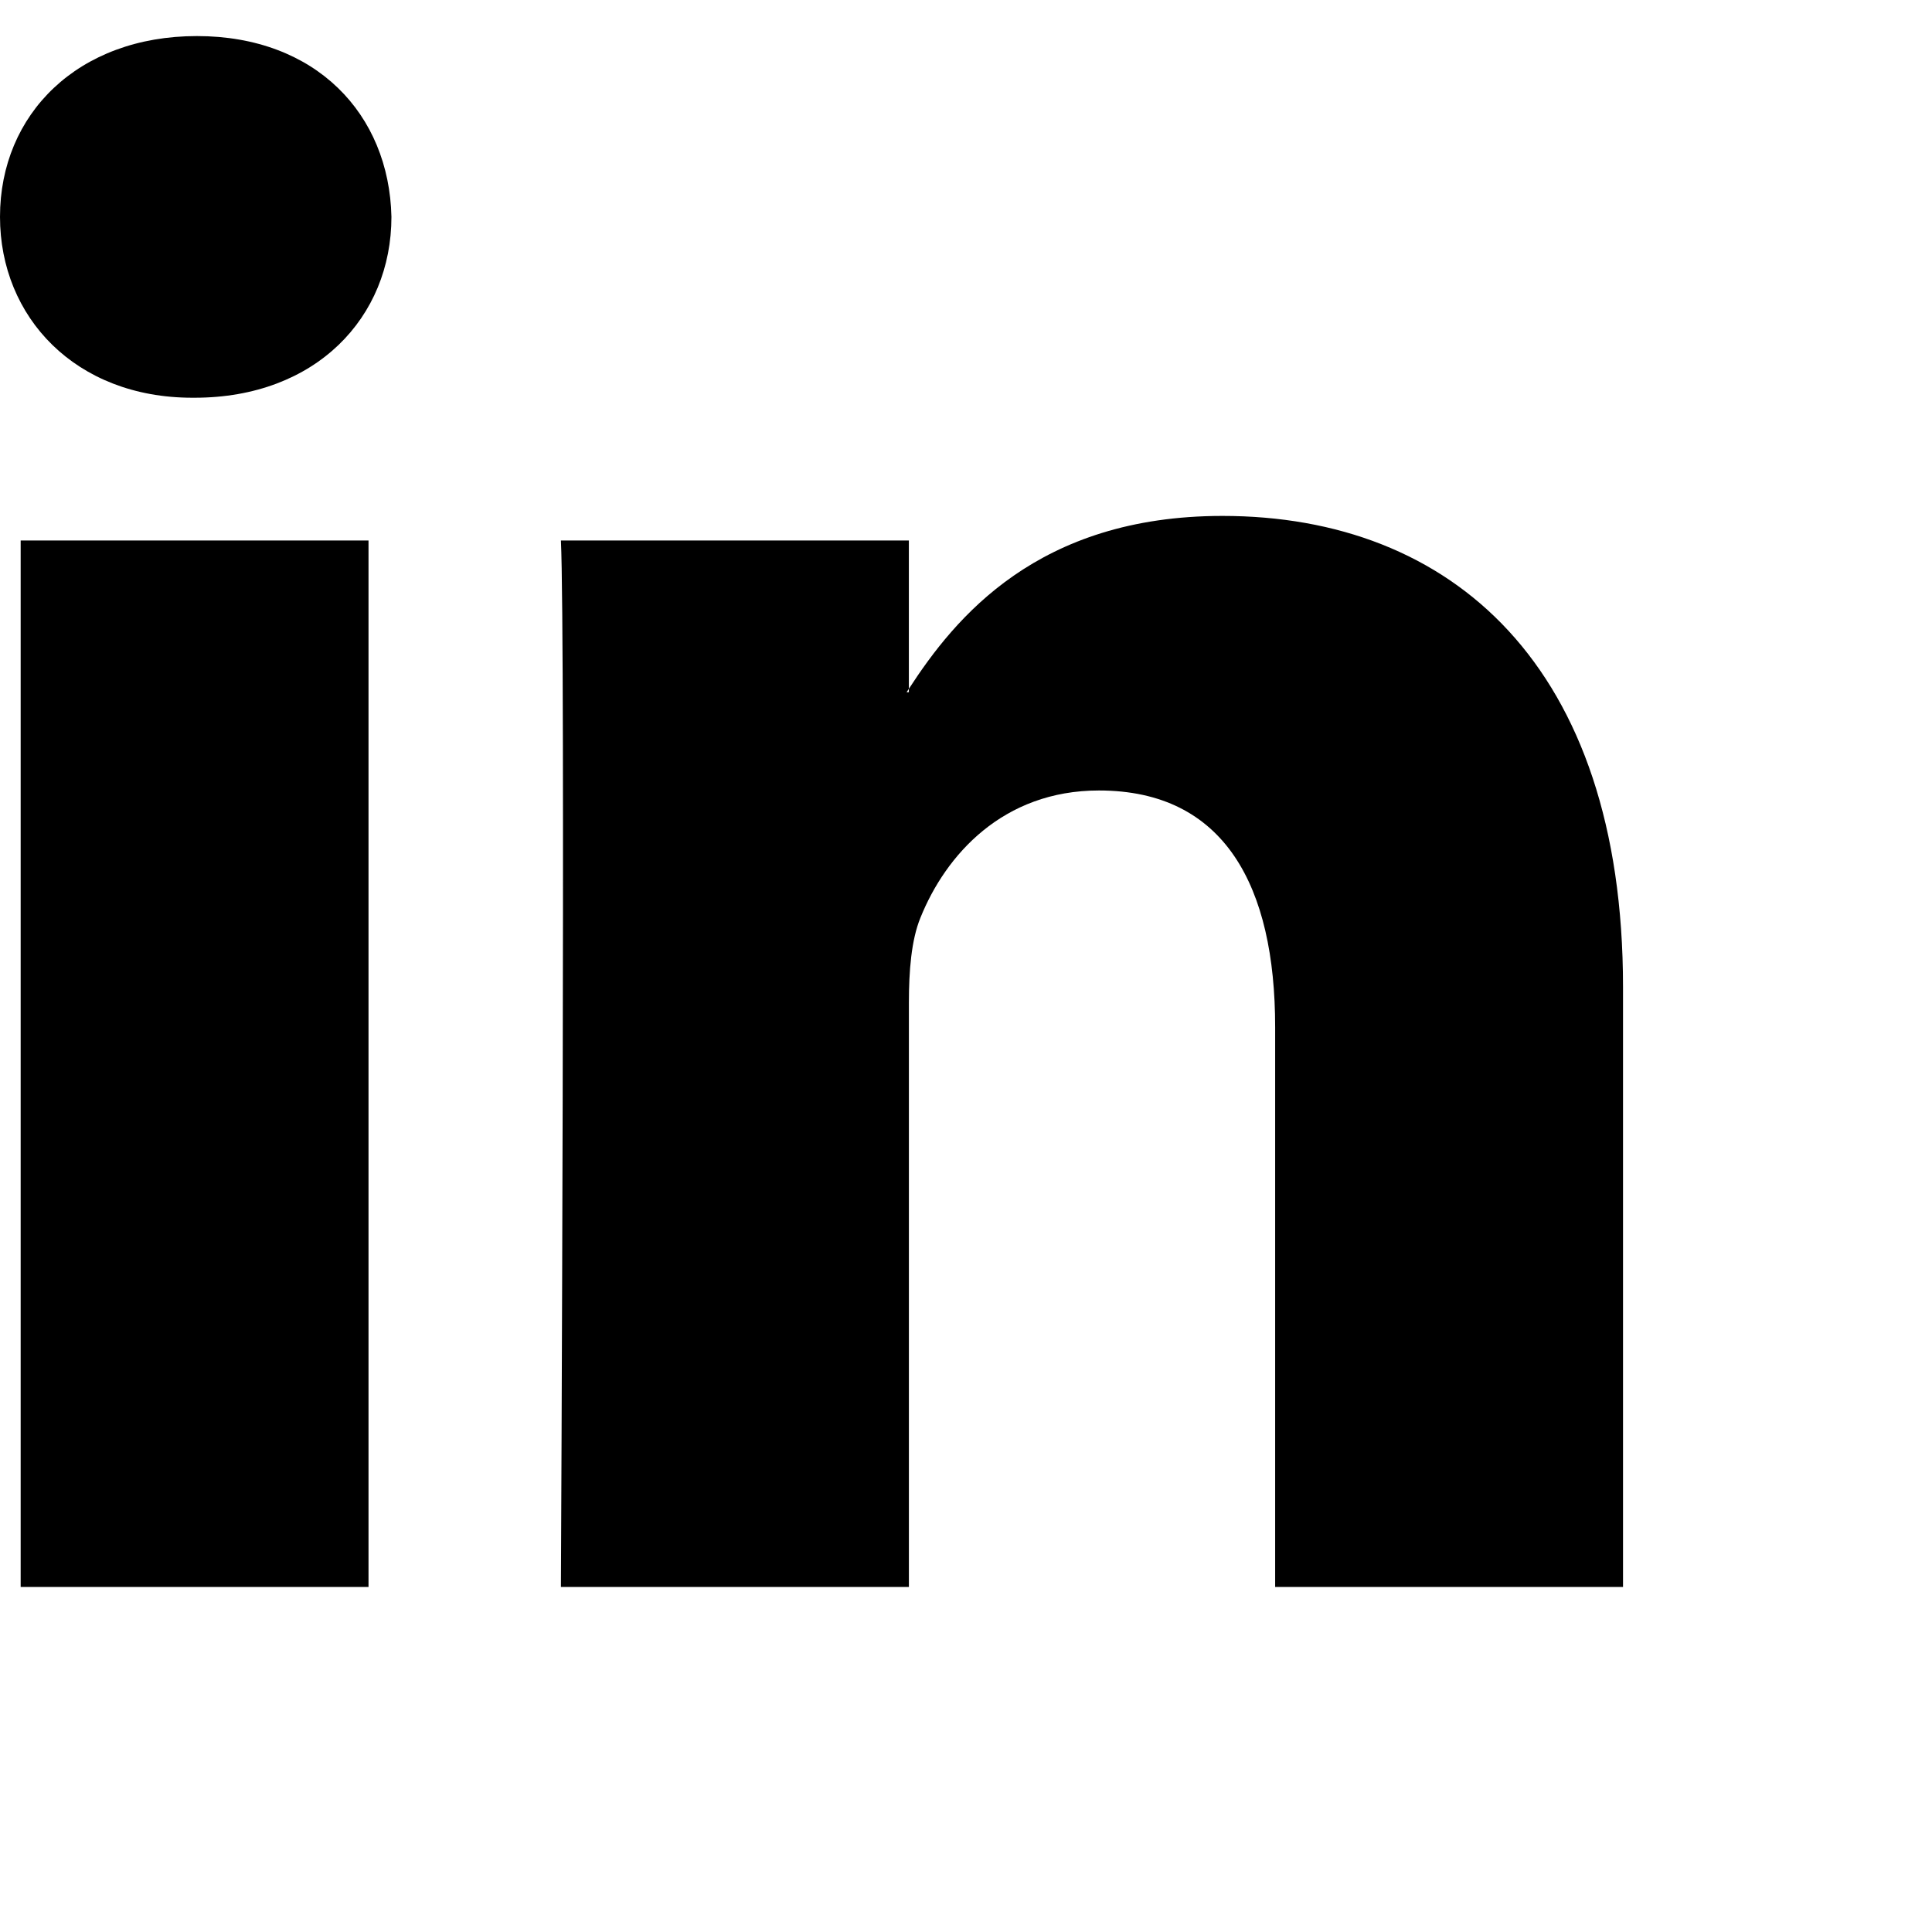
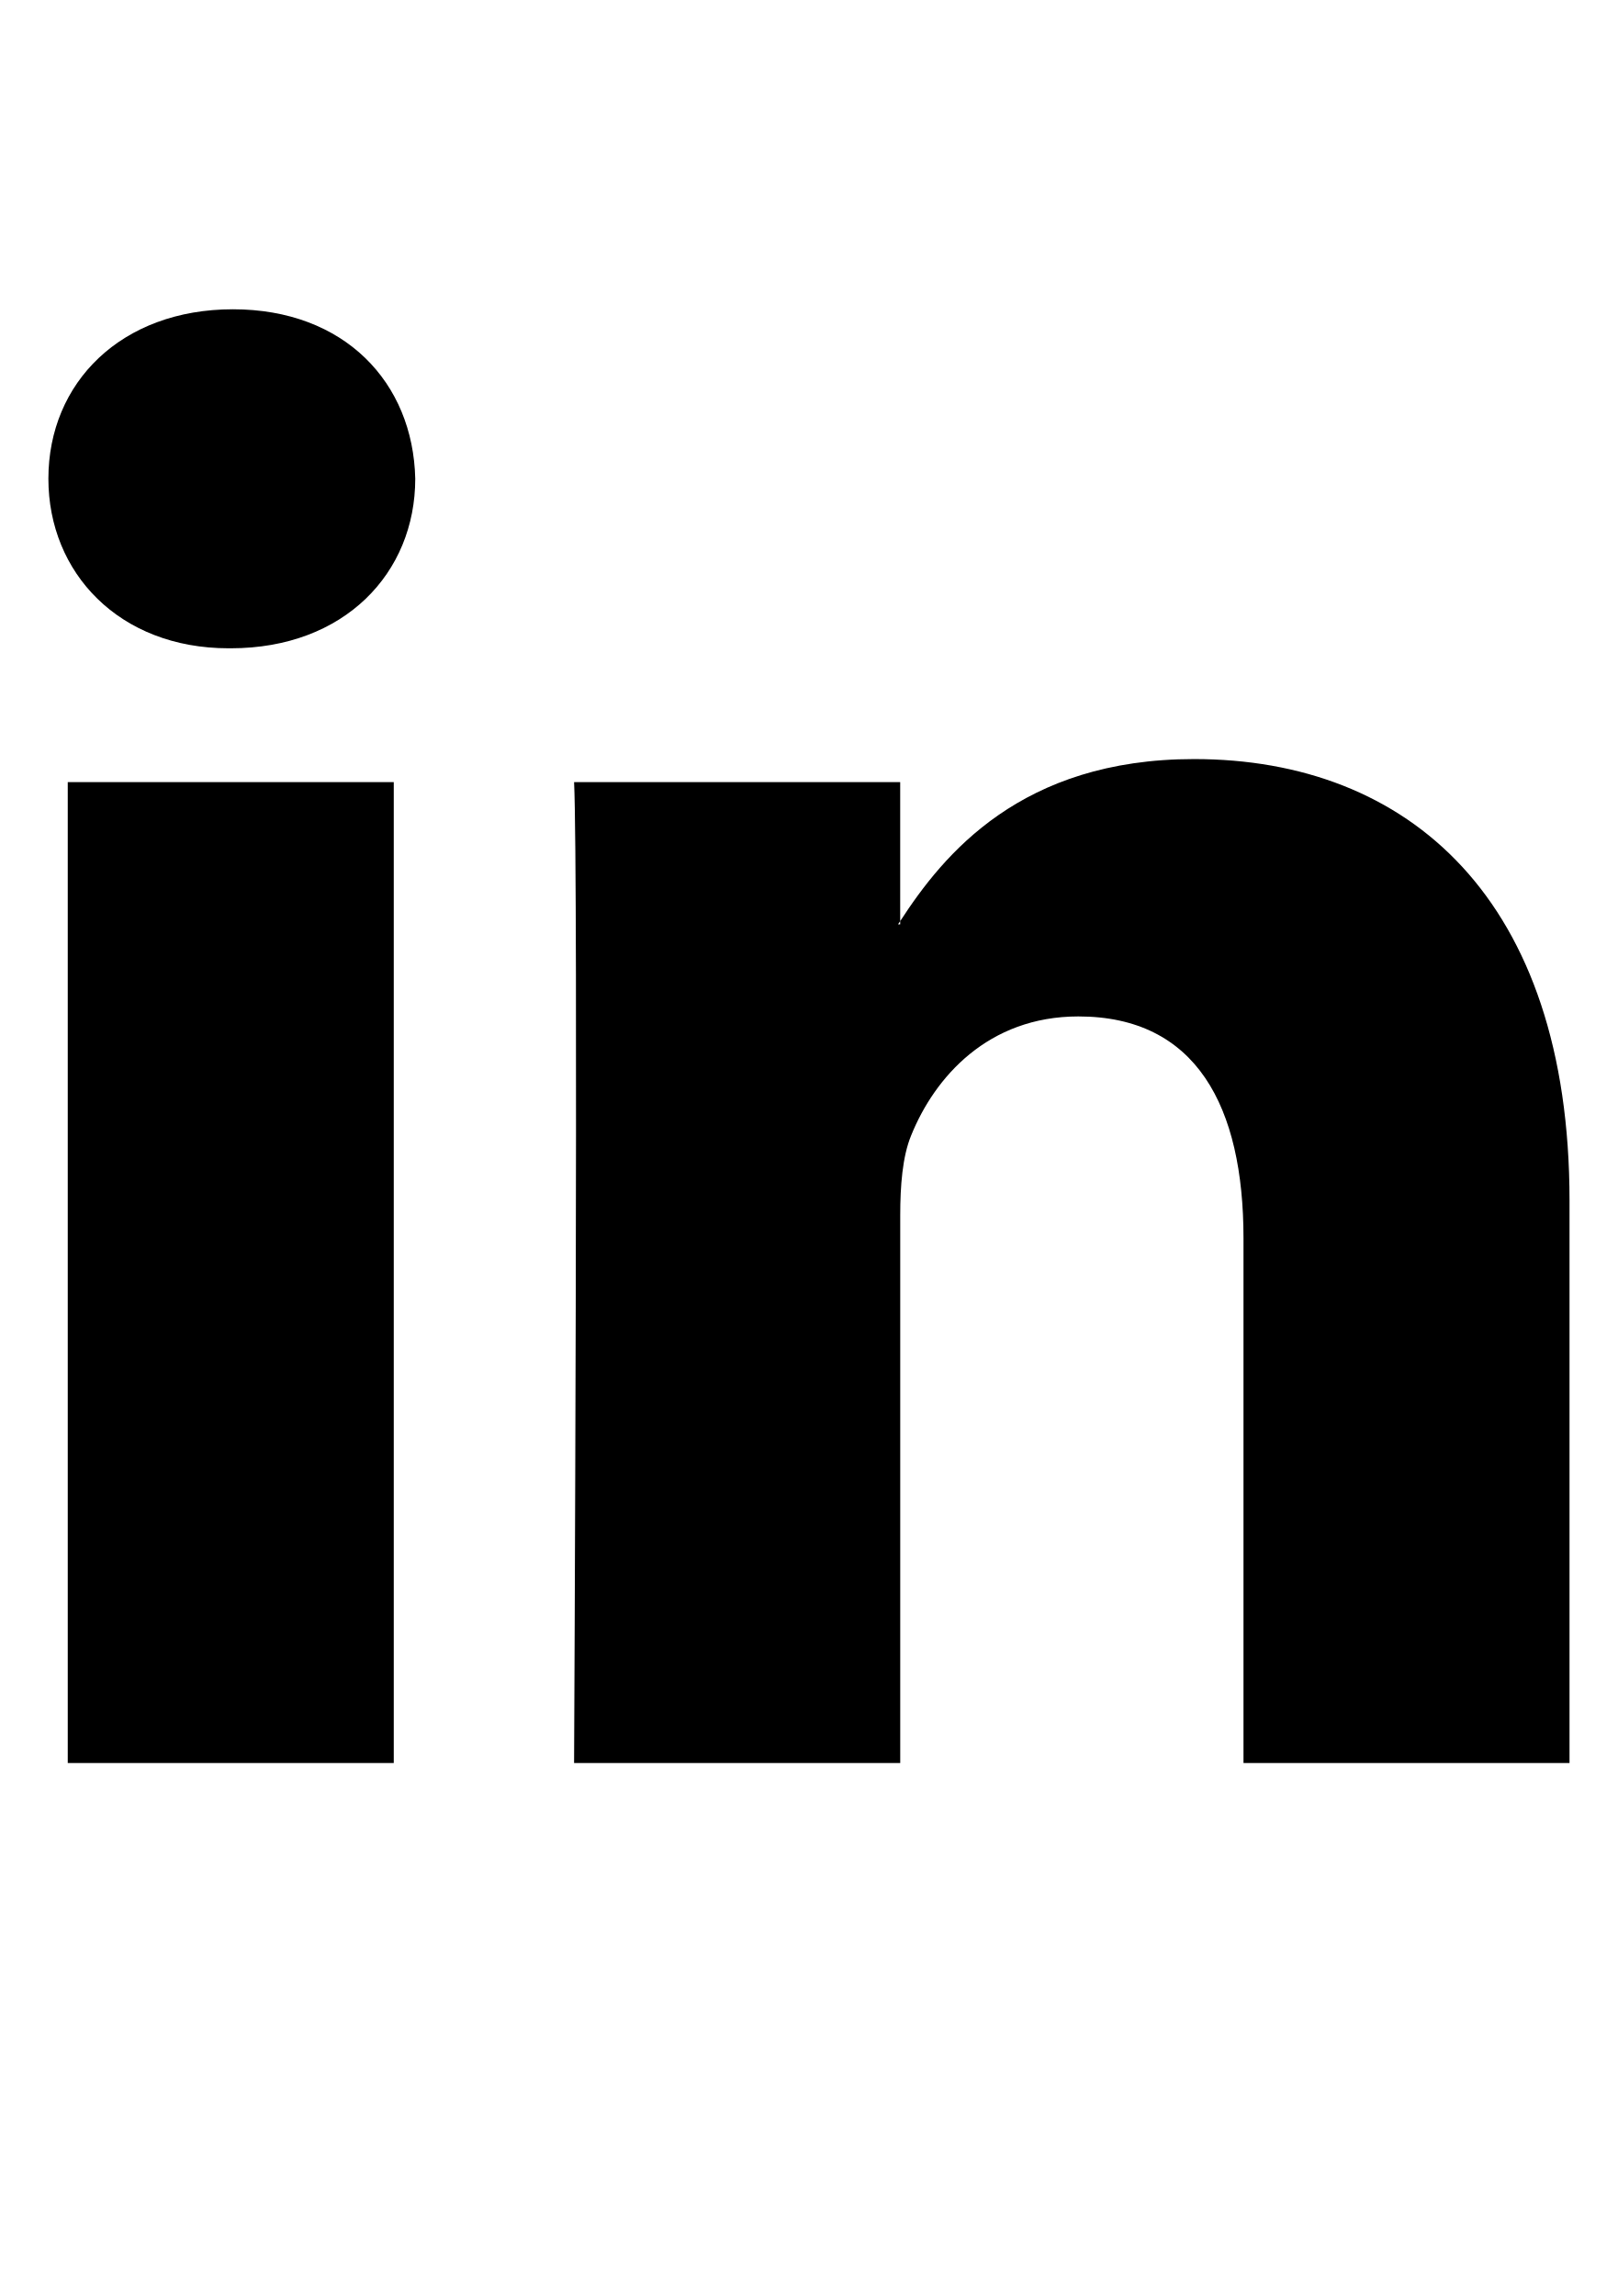
- <svg xmlns="http://www.w3.org/2000/svg" viewBox="0 0 512 512">
+ <svg xmlns="http://www.w3.org/2000/svg" version="1.1" id="Layer_1" x="0px" y="0px" width="419.529px" height="595.281px" viewBox="0 0 419.529 595.281" enable-background="new 0 0 419.529 595.281" xml:space="preserve">
  <g>
-     <path id="LinkedIn" d="M430.117,261.543V420.56h-92.188V272.193c0-37.271-13.334-62.707-46.703-62.707   c-25.473,0-40.632,17.142-47.301,33.724c-2.432,5.928-3.058,14.179-3.058,22.477V420.56h-92.219c0,0,1.242-251.285,0-277.32h92.21   v39.309c-0.187,0.294-0.43,0.611-0.606,0.896h0.606v-0.896c12.251-18.869,34.13-45.824,83.102-45.824   C384.633,136.724,430.117,176.361,430.117,261.543z M52.183,9.558C20.635,9.558,0,30.251,0,57.463   c0,26.619,20.038,47.94,50.959,47.94h0.616c32.159,0,52.159-21.317,52.159-47.94C103.128,30.251,83.734,9.558,52.183,9.558z    M5.477,420.56h92.184v-277.32H5.477V420.56z" />
+     <path id="LinkedIn" d="M406.983,311.267v145.826h-84.54V321.033c0-34.178-12.228-57.503-42.829-57.503   c-23.359,0-37.262,15.72-43.377,30.925c-2.23,5.436-2.804,13.004-2.804,20.613v142.025h-84.57c0,0,1.14-230.44,0-254.315h84.561   v36.048c-0.172,0.27-0.396,0.561-0.556,0.822h0.556v-0.822c11.235-17.303,31.299-42.022,76.207-42.022   C365.271,196.803,406.983,233.153,406.983,311.267z M60.4,80.187c-28.93,0-47.853,18.977-47.853,43.93   c0,24.412,18.375,43.964,46.731,43.964h0.565c29.492,0,47.833-19.548,47.833-43.964C107.119,99.164,89.335,80.187,60.4,80.187z    M17.569,457.094h84.537V202.779H17.569V457.094z" />
  </g>
</svg>
